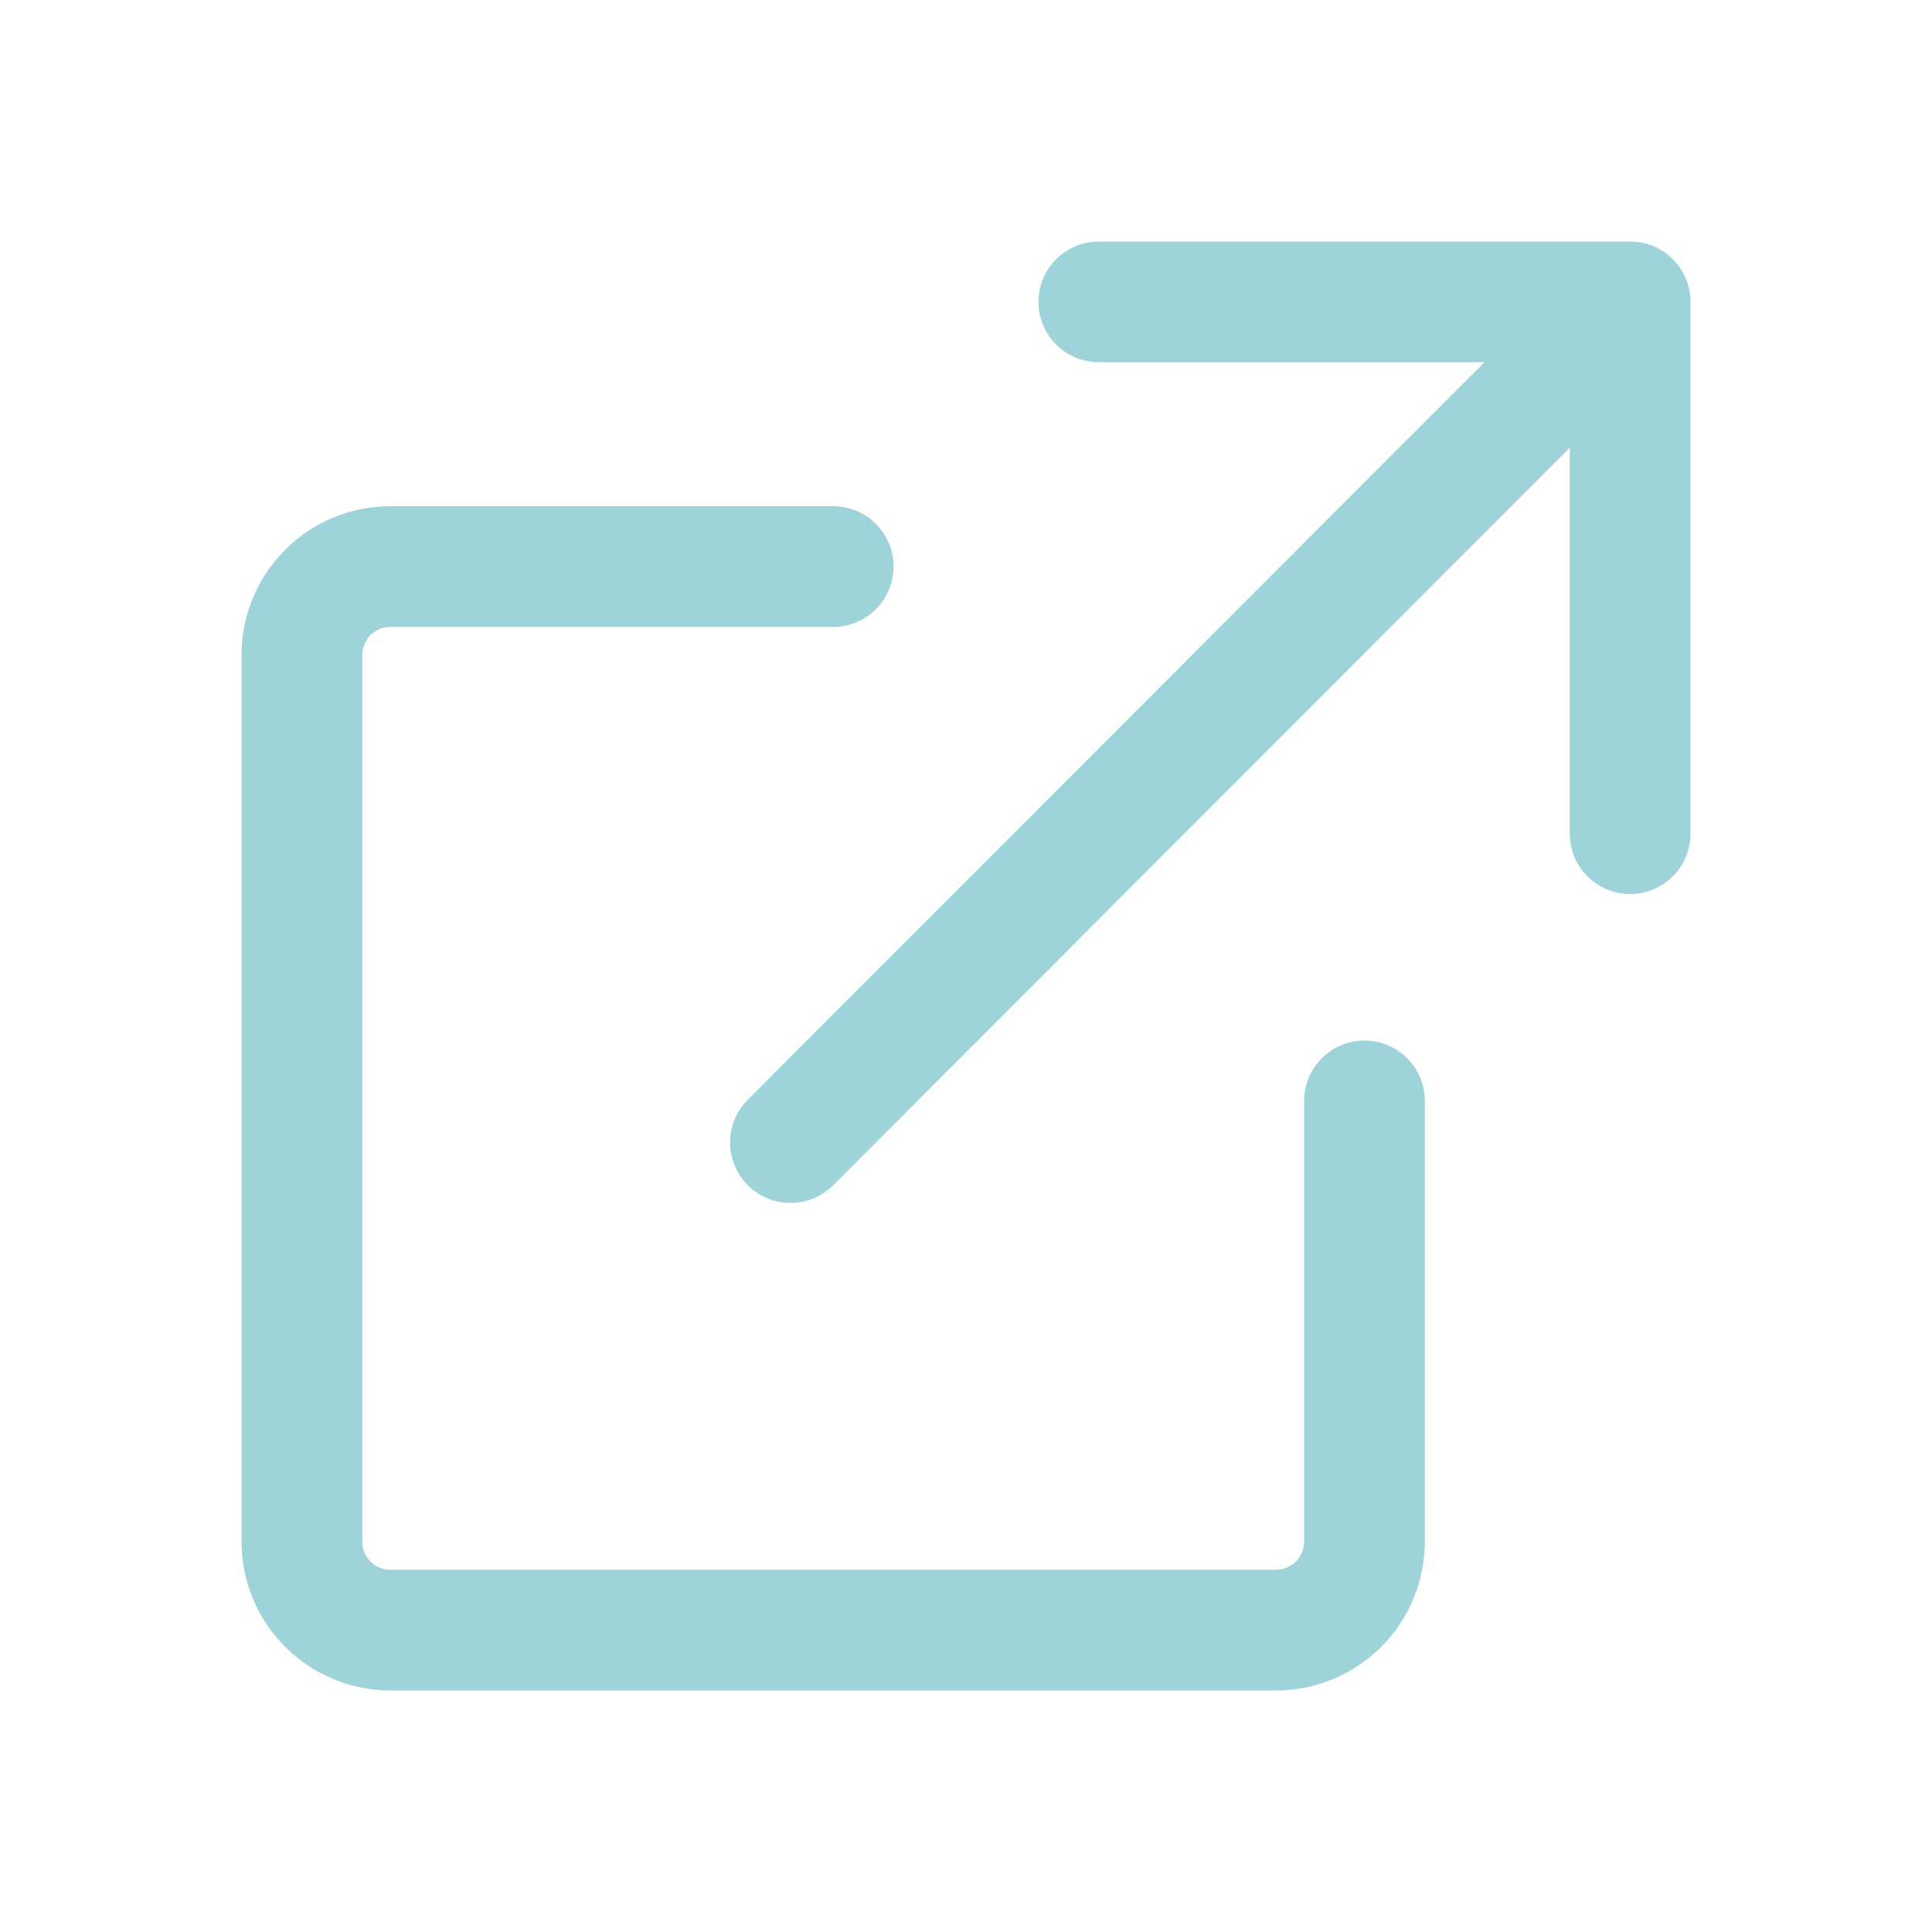
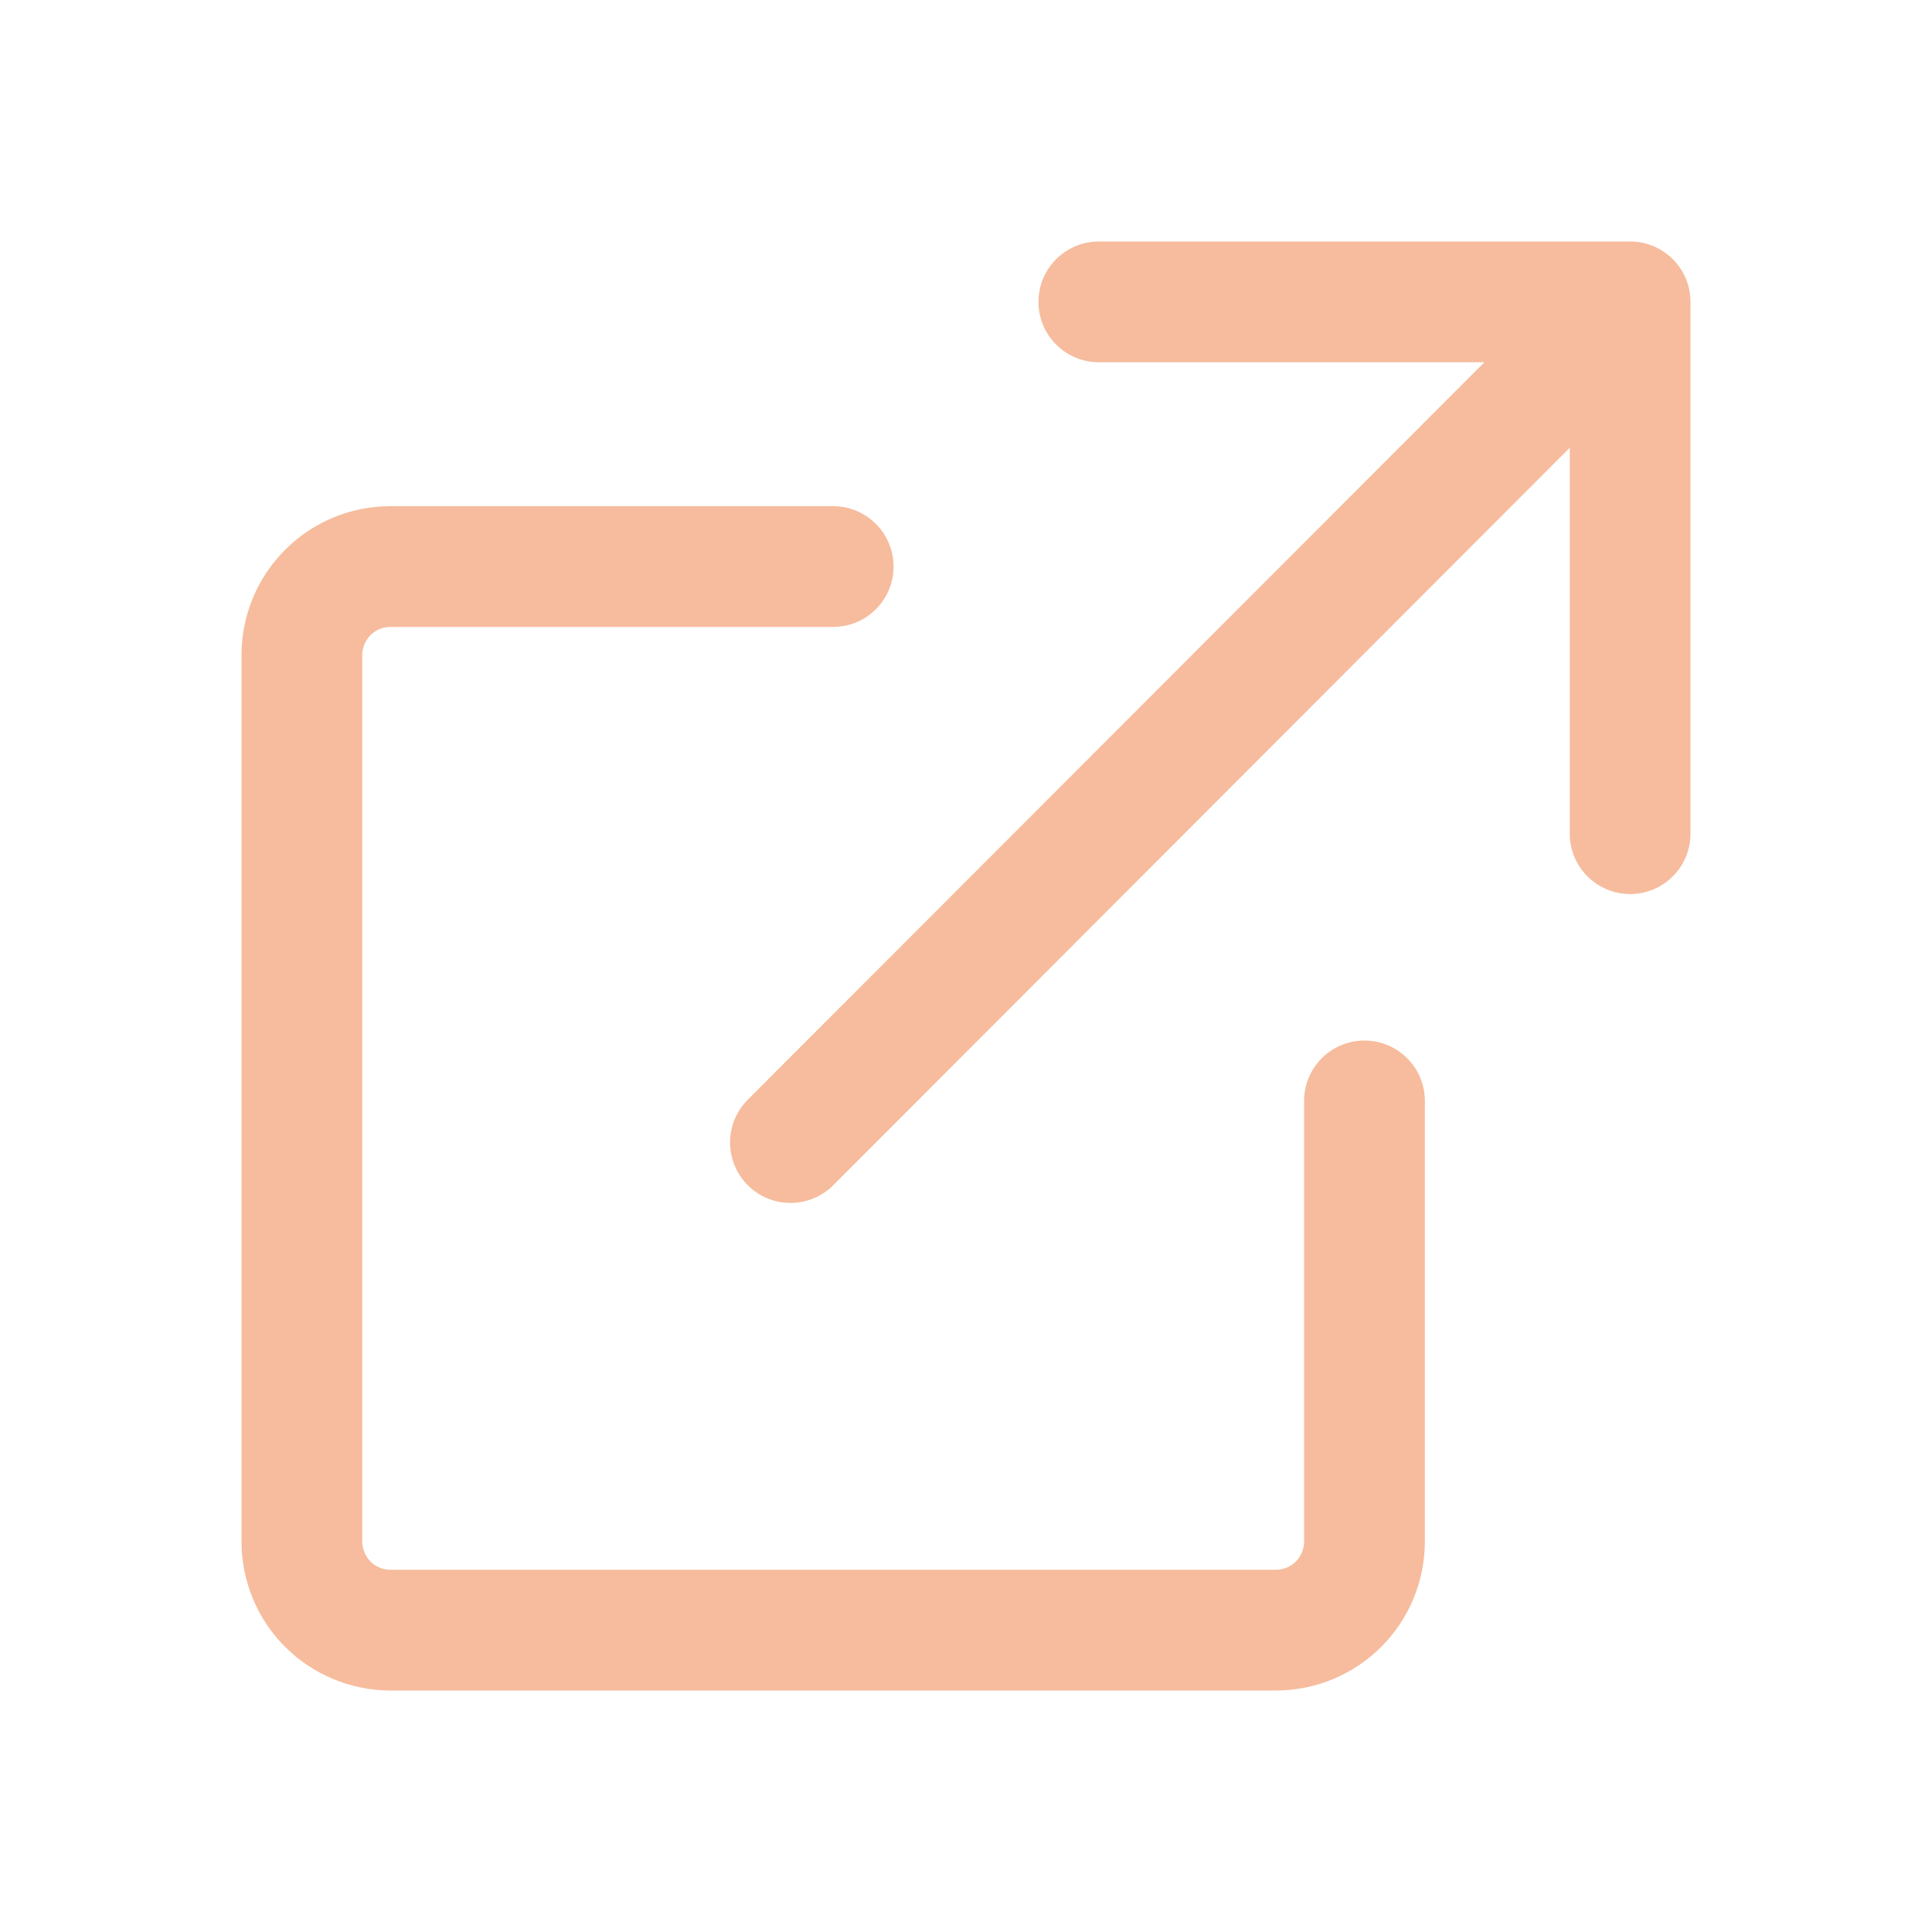
<svg xmlns="http://www.w3.org/2000/svg" width="12" height="12" viewBox="0 0 12 12" fill="none">
-   <path fill-rule="evenodd" clip-rule="evenodd" d="M6.45 1.875C6.45 1.668 6.618 1.5 6.825 1.5H10.125C10.332 1.5 10.5 1.668 10.5 1.875L10.5 5.178C10.5 5.385 10.332 5.553 10.125 5.553C9.918 5.553 9.75 5.385 9.75 5.178L9.75 2.781L5.175 7.362C5.029 7.508 4.791 7.508 4.645 7.362C4.498 7.215 4.498 6.978 4.644 6.831L9.22 2.25H6.825C6.618 2.25 6.45 2.082 6.45 1.875ZM1.771 3.415C1.944 3.241 2.18 3.144 2.425 3.144H5.175C5.382 3.144 5.55 3.312 5.55 3.519C5.55 3.726 5.382 3.894 5.175 3.894H2.425C2.379 3.894 2.334 3.912 2.301 3.945C2.269 3.978 2.25 4.023 2.25 4.069V9.574C2.25 9.621 2.269 9.666 2.301 9.699C2.334 9.732 2.379 9.75 2.425 9.75H7.925C7.971 9.75 8.016 9.732 8.049 9.699C8.081 9.666 8.1 9.621 8.1 9.574V6.838C8.1 6.631 8.268 6.463 8.475 6.463C8.682 6.463 8.85 6.631 8.85 6.838V9.574C8.85 9.82 8.753 10.055 8.579 10.229C8.406 10.402 8.17 10.5 7.925 10.5H2.425C2.18 10.5 1.944 10.402 1.771 10.229C1.597 10.055 1.5 9.82 1.5 9.574V4.069C1.5 3.824 1.597 3.589 1.771 3.415Z" fill="#0F92A3" fill-opacity="0.4" />
+   <path fill-rule="evenodd" clip-rule="evenodd" d="M6.45 1.875C6.45 1.668 6.618 1.5 6.825 1.5H10.125C10.332 1.5 10.5 1.668 10.5 1.875L10.5 5.178C10.5 5.385 10.332 5.553 10.125 5.553C9.918 5.553 9.75 5.385 9.75 5.178L9.75 2.781L5.175 7.362C5.029 7.508 4.791 7.508 4.645 7.362C4.498 7.215 4.498 6.978 4.644 6.831L9.22 2.25H6.825C6.618 2.25 6.45 2.082 6.45 1.875ZM1.771 3.415C1.944 3.241 2.18 3.144 2.425 3.144H5.175C5.382 3.144 5.55 3.312 5.55 3.519C5.55 3.726 5.382 3.894 5.175 3.894H2.425C2.379 3.894 2.334 3.912 2.301 3.945C2.269 3.978 2.25 4.023 2.25 4.069V9.574C2.25 9.621 2.269 9.666 2.301 9.699C2.334 9.732 2.379 9.75 2.425 9.75H7.925C7.971 9.75 8.016 9.732 8.049 9.699C8.081 9.666 8.1 9.621 8.1 9.574V6.838C8.1 6.631 8.268 6.463 8.475 6.463C8.682 6.463 8.85 6.631 8.85 6.838V9.574C8.85 9.82 8.753 10.055 8.579 10.229C8.406 10.402 8.17 10.5 7.925 10.5H2.425C2.18 10.5 1.944 10.402 1.771 10.229C1.597 10.055 1.5 9.82 1.5 9.574V4.069C1.5 3.824 1.597 3.589 1.771 3.415Z" fill="#EA580C" fill-opacity="0.4" />
</svg>
